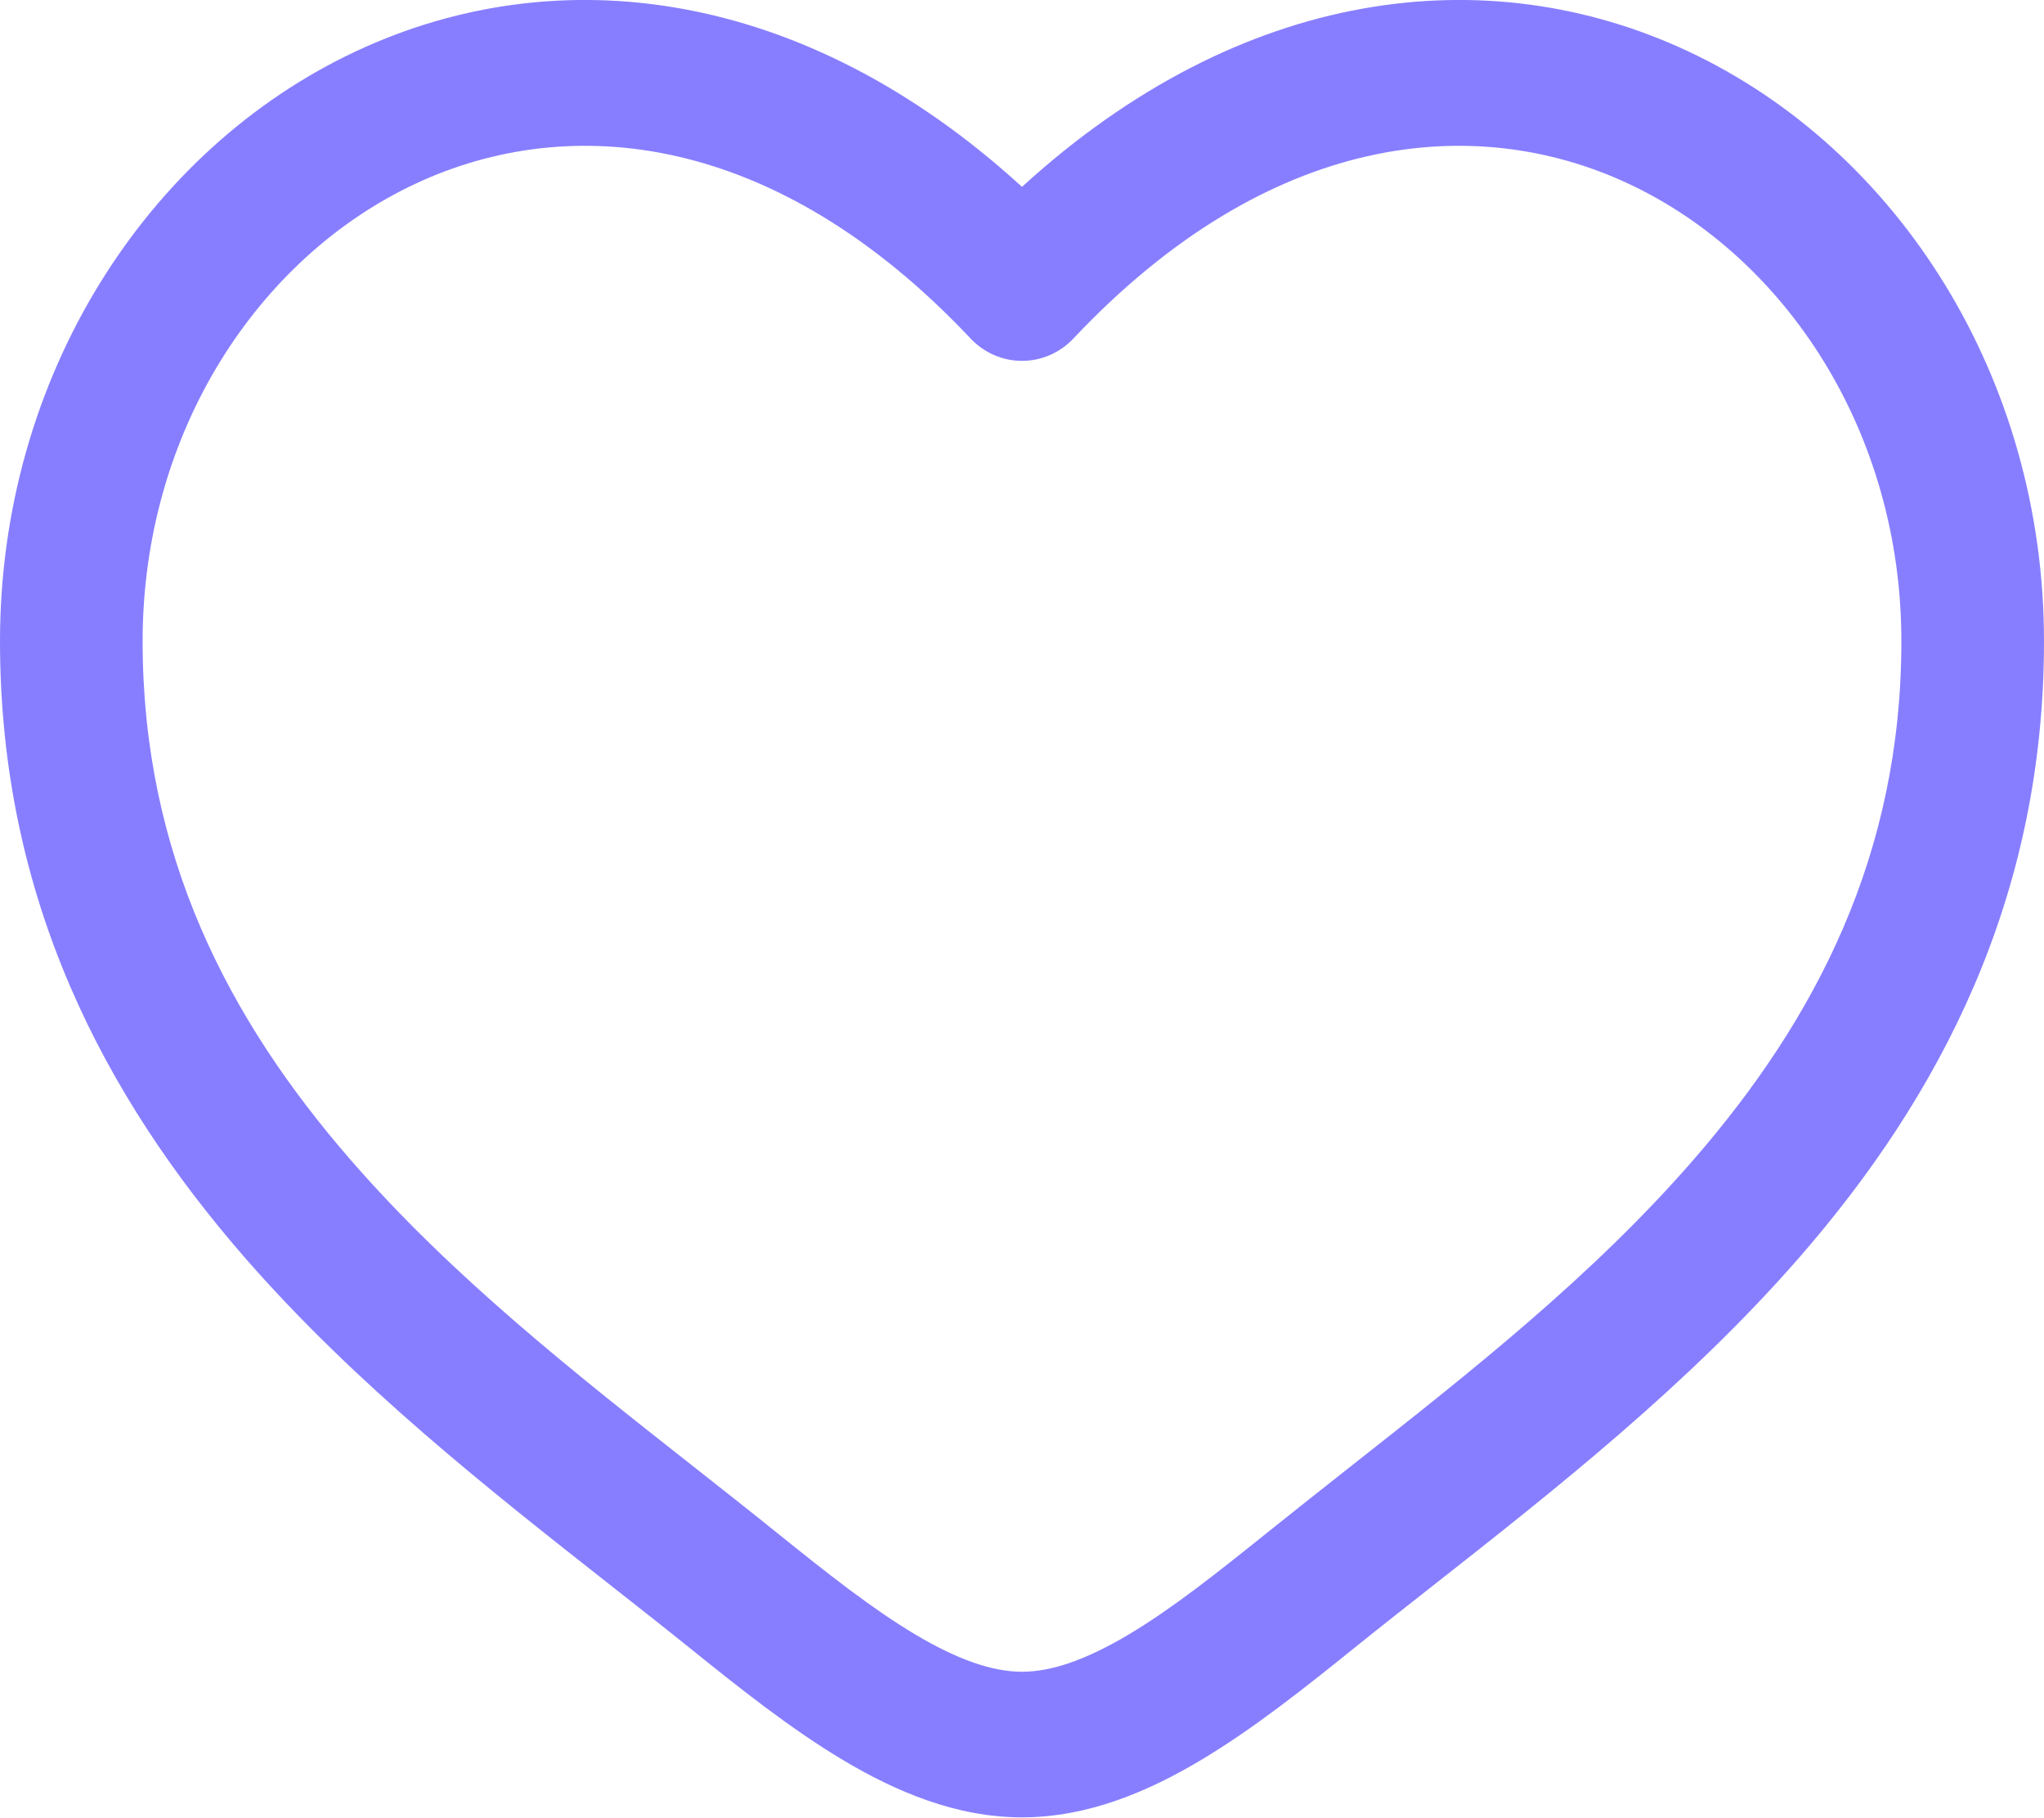
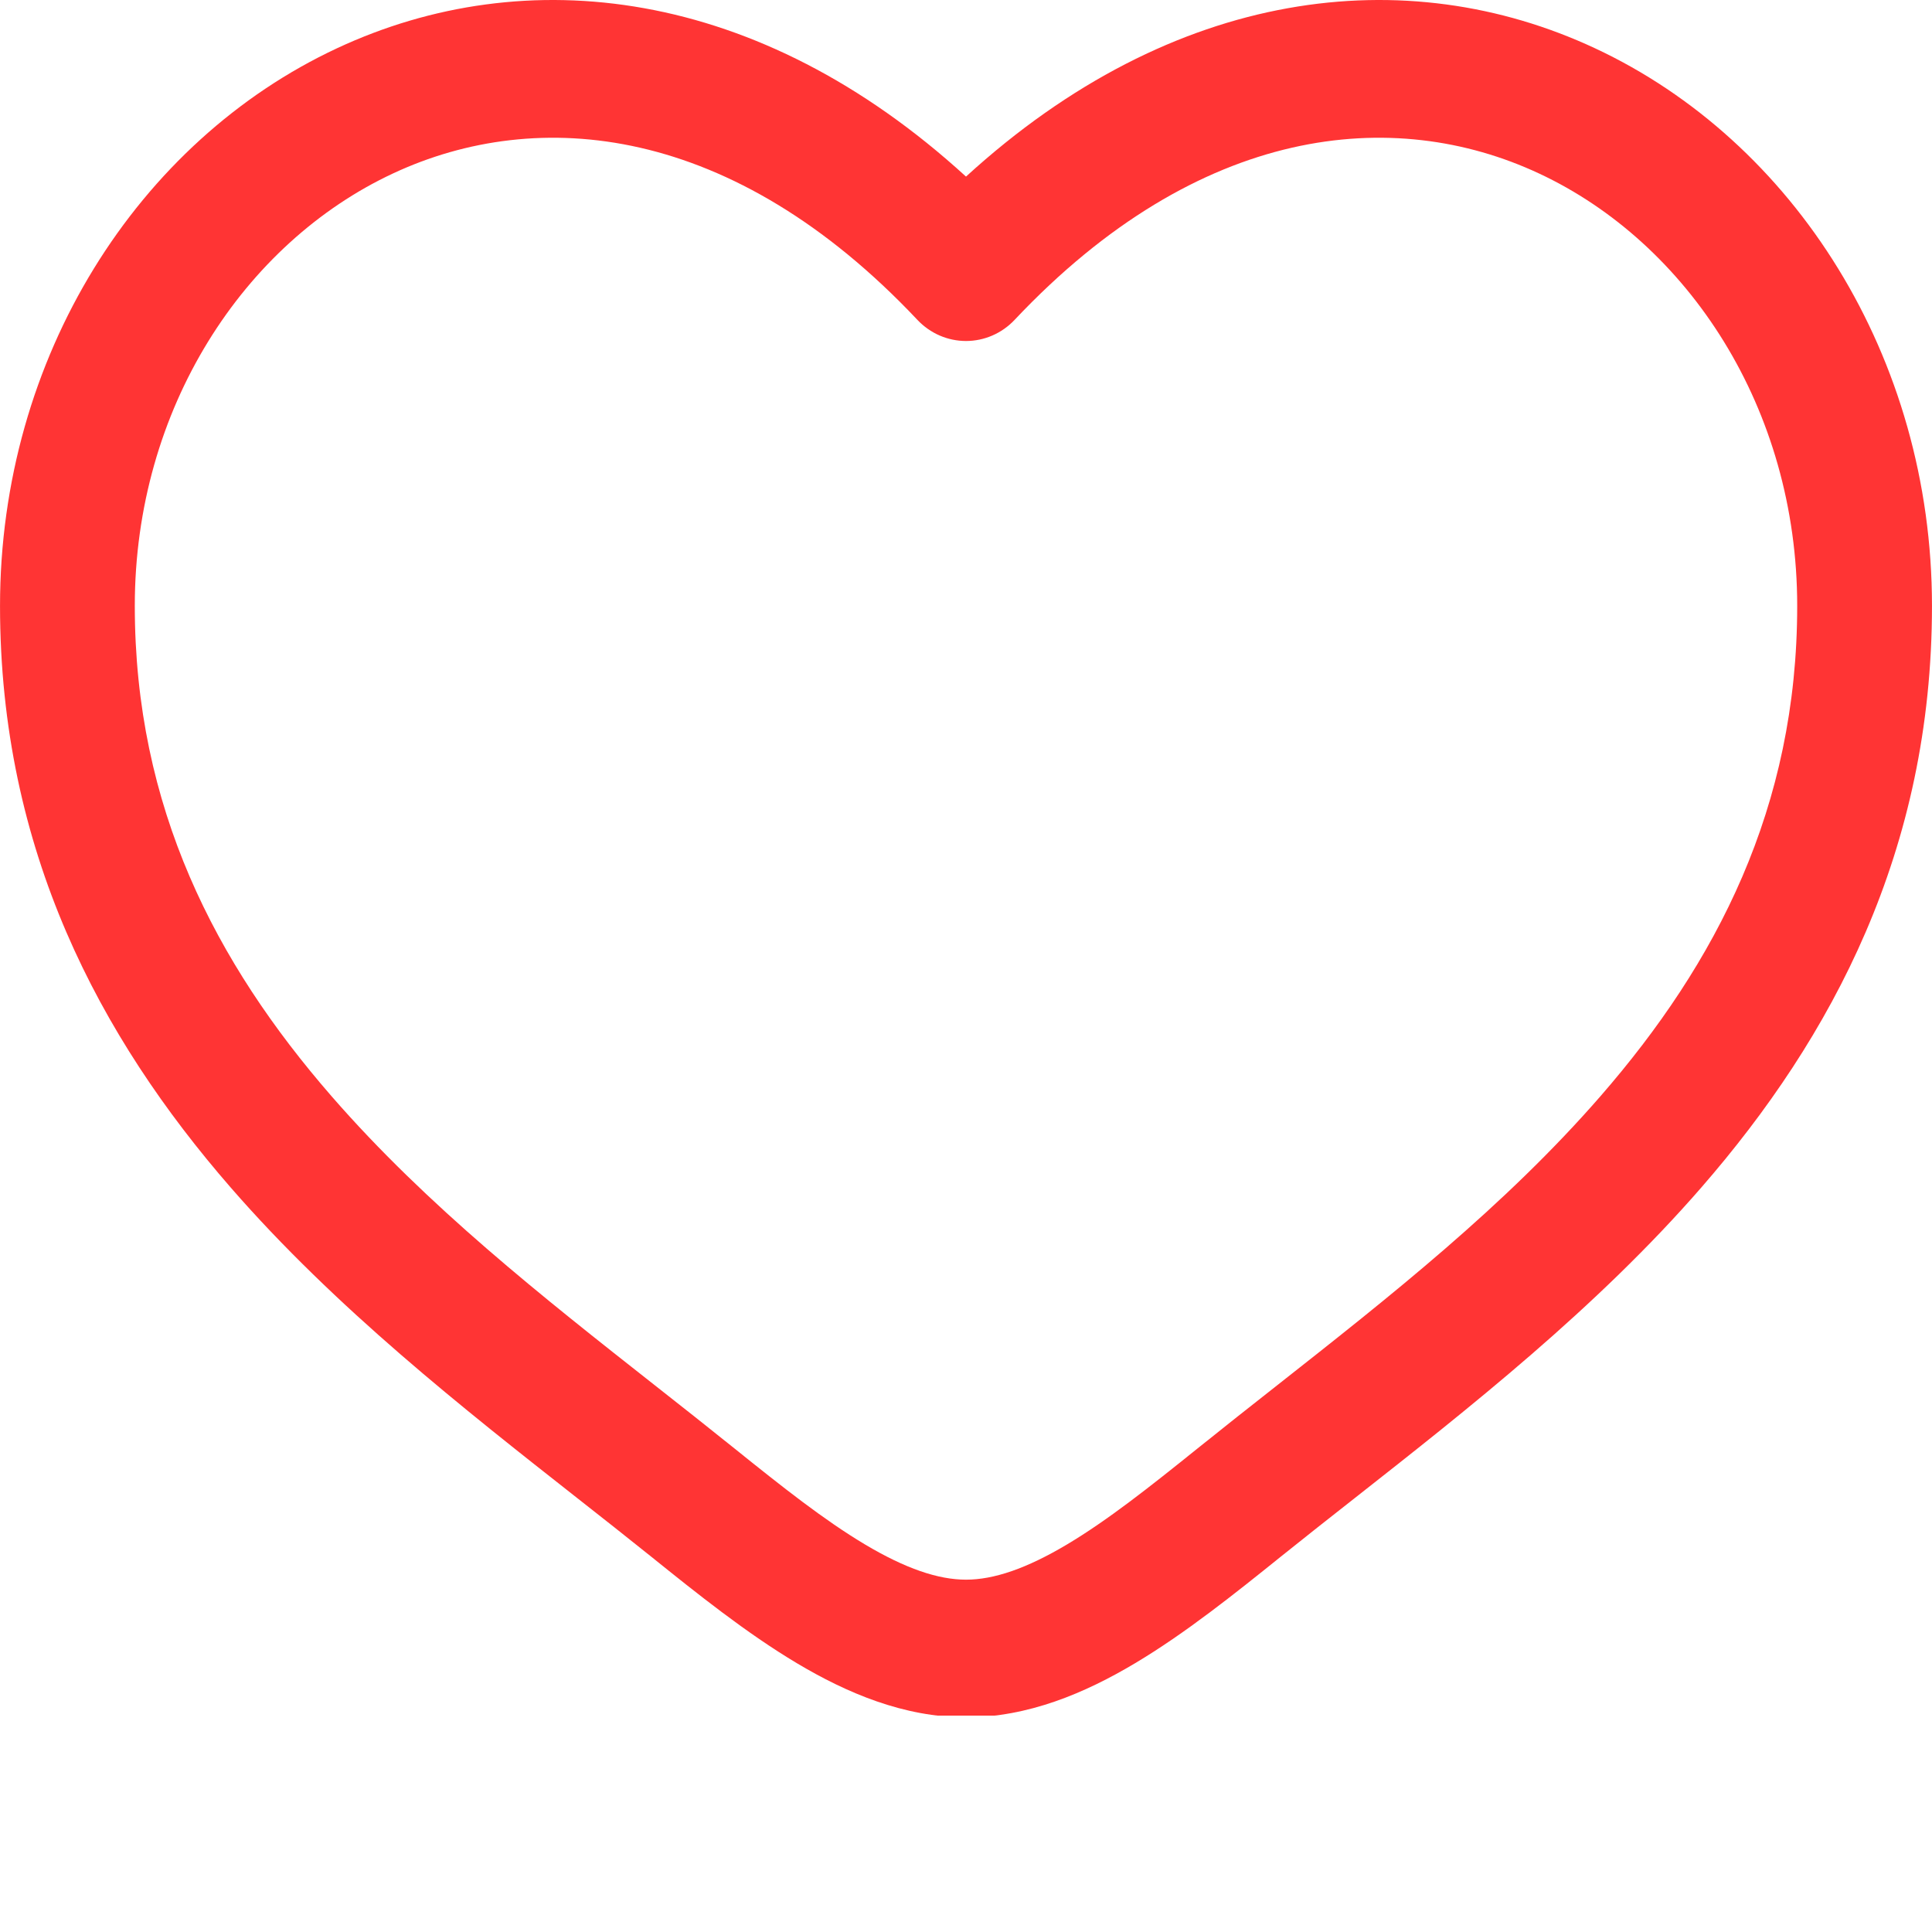
- <svg xmlns="http://www.w3.org/2000/svg" width="18" height="16" viewBox="0 0 18 16" fill="none">
-   <path fill-rule="evenodd" clip-rule="evenodd" d="M3.662 1.616C2.273 2.264 1.256 3.806 1.256 5.645C1.256 7.523 2.009 8.971 3.088 10.212C3.977 11.235 5.054 12.083 6.104 12.909C6.354 13.106 6.602 13.301 6.845 13.497C7.285 13.851 7.678 14.162 8.057 14.388C8.436 14.614 8.741 14.718 9 14.718C9.259 14.718 9.564 14.614 9.943 14.388C10.322 14.162 10.714 13.851 11.155 13.497C11.399 13.301 11.646 13.106 11.896 12.909C12.946 12.082 14.023 11.235 14.912 10.212C15.991 8.971 16.744 7.523 16.744 5.645C16.744 3.806 15.727 2.264 14.338 1.616C12.988 0.986 11.175 1.153 9.452 2.981C9.334 3.106 9.171 3.177 9 3.177C8.829 3.177 8.666 3.106 8.548 2.981C6.825 1.153 5.012 0.986 3.662 1.616ZM9 1.645C7.064 -0.123 4.897 -0.371 3.14 0.449C1.285 1.315 0 3.326 0 5.645C0 7.923 0.93 9.662 2.149 11.064C3.125 12.186 4.32 13.126 5.376 13.956C5.615 14.144 5.847 14.326 6.068 14.504C6.496 14.849 6.957 15.217 7.423 15.495C7.89 15.774 8.422 16 9 16C9.578 16 10.11 15.774 10.577 15.495C11.043 15.217 11.504 14.849 11.932 14.504C12.153 14.326 12.385 14.144 12.624 13.956C13.68 13.126 14.875 12.186 15.851 11.064C17.07 9.662 18 7.923 18 5.645C18 3.326 16.715 1.315 14.86 0.449C13.103 -0.371 10.936 -0.123 9 1.645Z" fill="#877EFF" />
+ <svg xmlns="http://www.w3.org/2000/svg" width="500" zoomAndPan="magnify" viewBox="0 0 375 375" height="500" preserveAspectRatio="xMidYMid meet" version="1.0">
+   <defs>
+     <clipPath id="58b62a7c81">
+       <path d="M 0 0 L 375 0 L 375 333 L 0 333 Z M 0 0 " clip-rule="nonzero" />
+     </clipPath>
+   </defs>
+   <g clip-path="url(#58b62a7c81)">
+     <path fill="#ff3434" d="M 76.297 33.66 C 47.363 47.164 26.164 79.289 26.164 117.598 C 26.164 156.734 41.848 186.898 64.332 212.75 C 82.863 234.059 105.297 251.719 127.172 268.938 C 132.367 273.027 137.531 277.094 142.605 281.18 C 151.781 288.562 159.965 295.047 167.855 299.754 C 175.746 304.461 182.102 306.613 187.5 306.613 C 192.898 306.613 199.254 304.461 207.145 299.754 C 215.035 295.047 223.219 288.562 232.395 281.18 C 237.469 277.094 242.633 273.027 247.828 268.938 C 269.703 251.715 292.137 234.059 310.668 212.75 C 333.152 186.898 348.836 156.734 348.836 117.598 C 348.836 79.289 327.637 47.164 298.699 33.66 C 270.59 20.539 232.82 24.012 196.926 62.094 C 194.457 64.711 191.055 66.188 187.5 66.188 C 183.945 66.188 180.543 64.711 178.074 62.094 C 142.18 24.012 104.41 20.539 76.297 33.66 Z M 187.5 34.277 C 147.176 -2.566 102.02 -7.719 65.422 9.363 C 26.77 27.402 0.004 69.293 0.004 117.598 C 0.004 165.07 19.371 201.285 44.77 230.488 C 65.109 253.879 90.004 273.449 111.992 290.738 C 116.977 294.656 121.812 298.457 126.41 302.156 C 135.344 309.348 144.934 317.02 154.656 322.816 C 164.371 328.617 175.457 333.328 187.5 333.328 C 199.543 333.328 210.633 328.617 220.344 322.816 C 230.066 317.02 239.656 309.348 248.59 302.156 C 253.188 298.457 258.023 294.656 263.008 290.738 C 284.996 273.449 309.891 253.879 330.23 230.488 C 355.629 201.285 374.996 165.07 374.996 117.598 C 374.996 69.293 348.23 27.402 309.578 9.363 C 272.98 -7.719 227.828 -2.566 187.5 34.277 Z M 187.5 34.277 " fill-opacity="1" fill-rule="evenodd" />
+   </g>
</svg>
